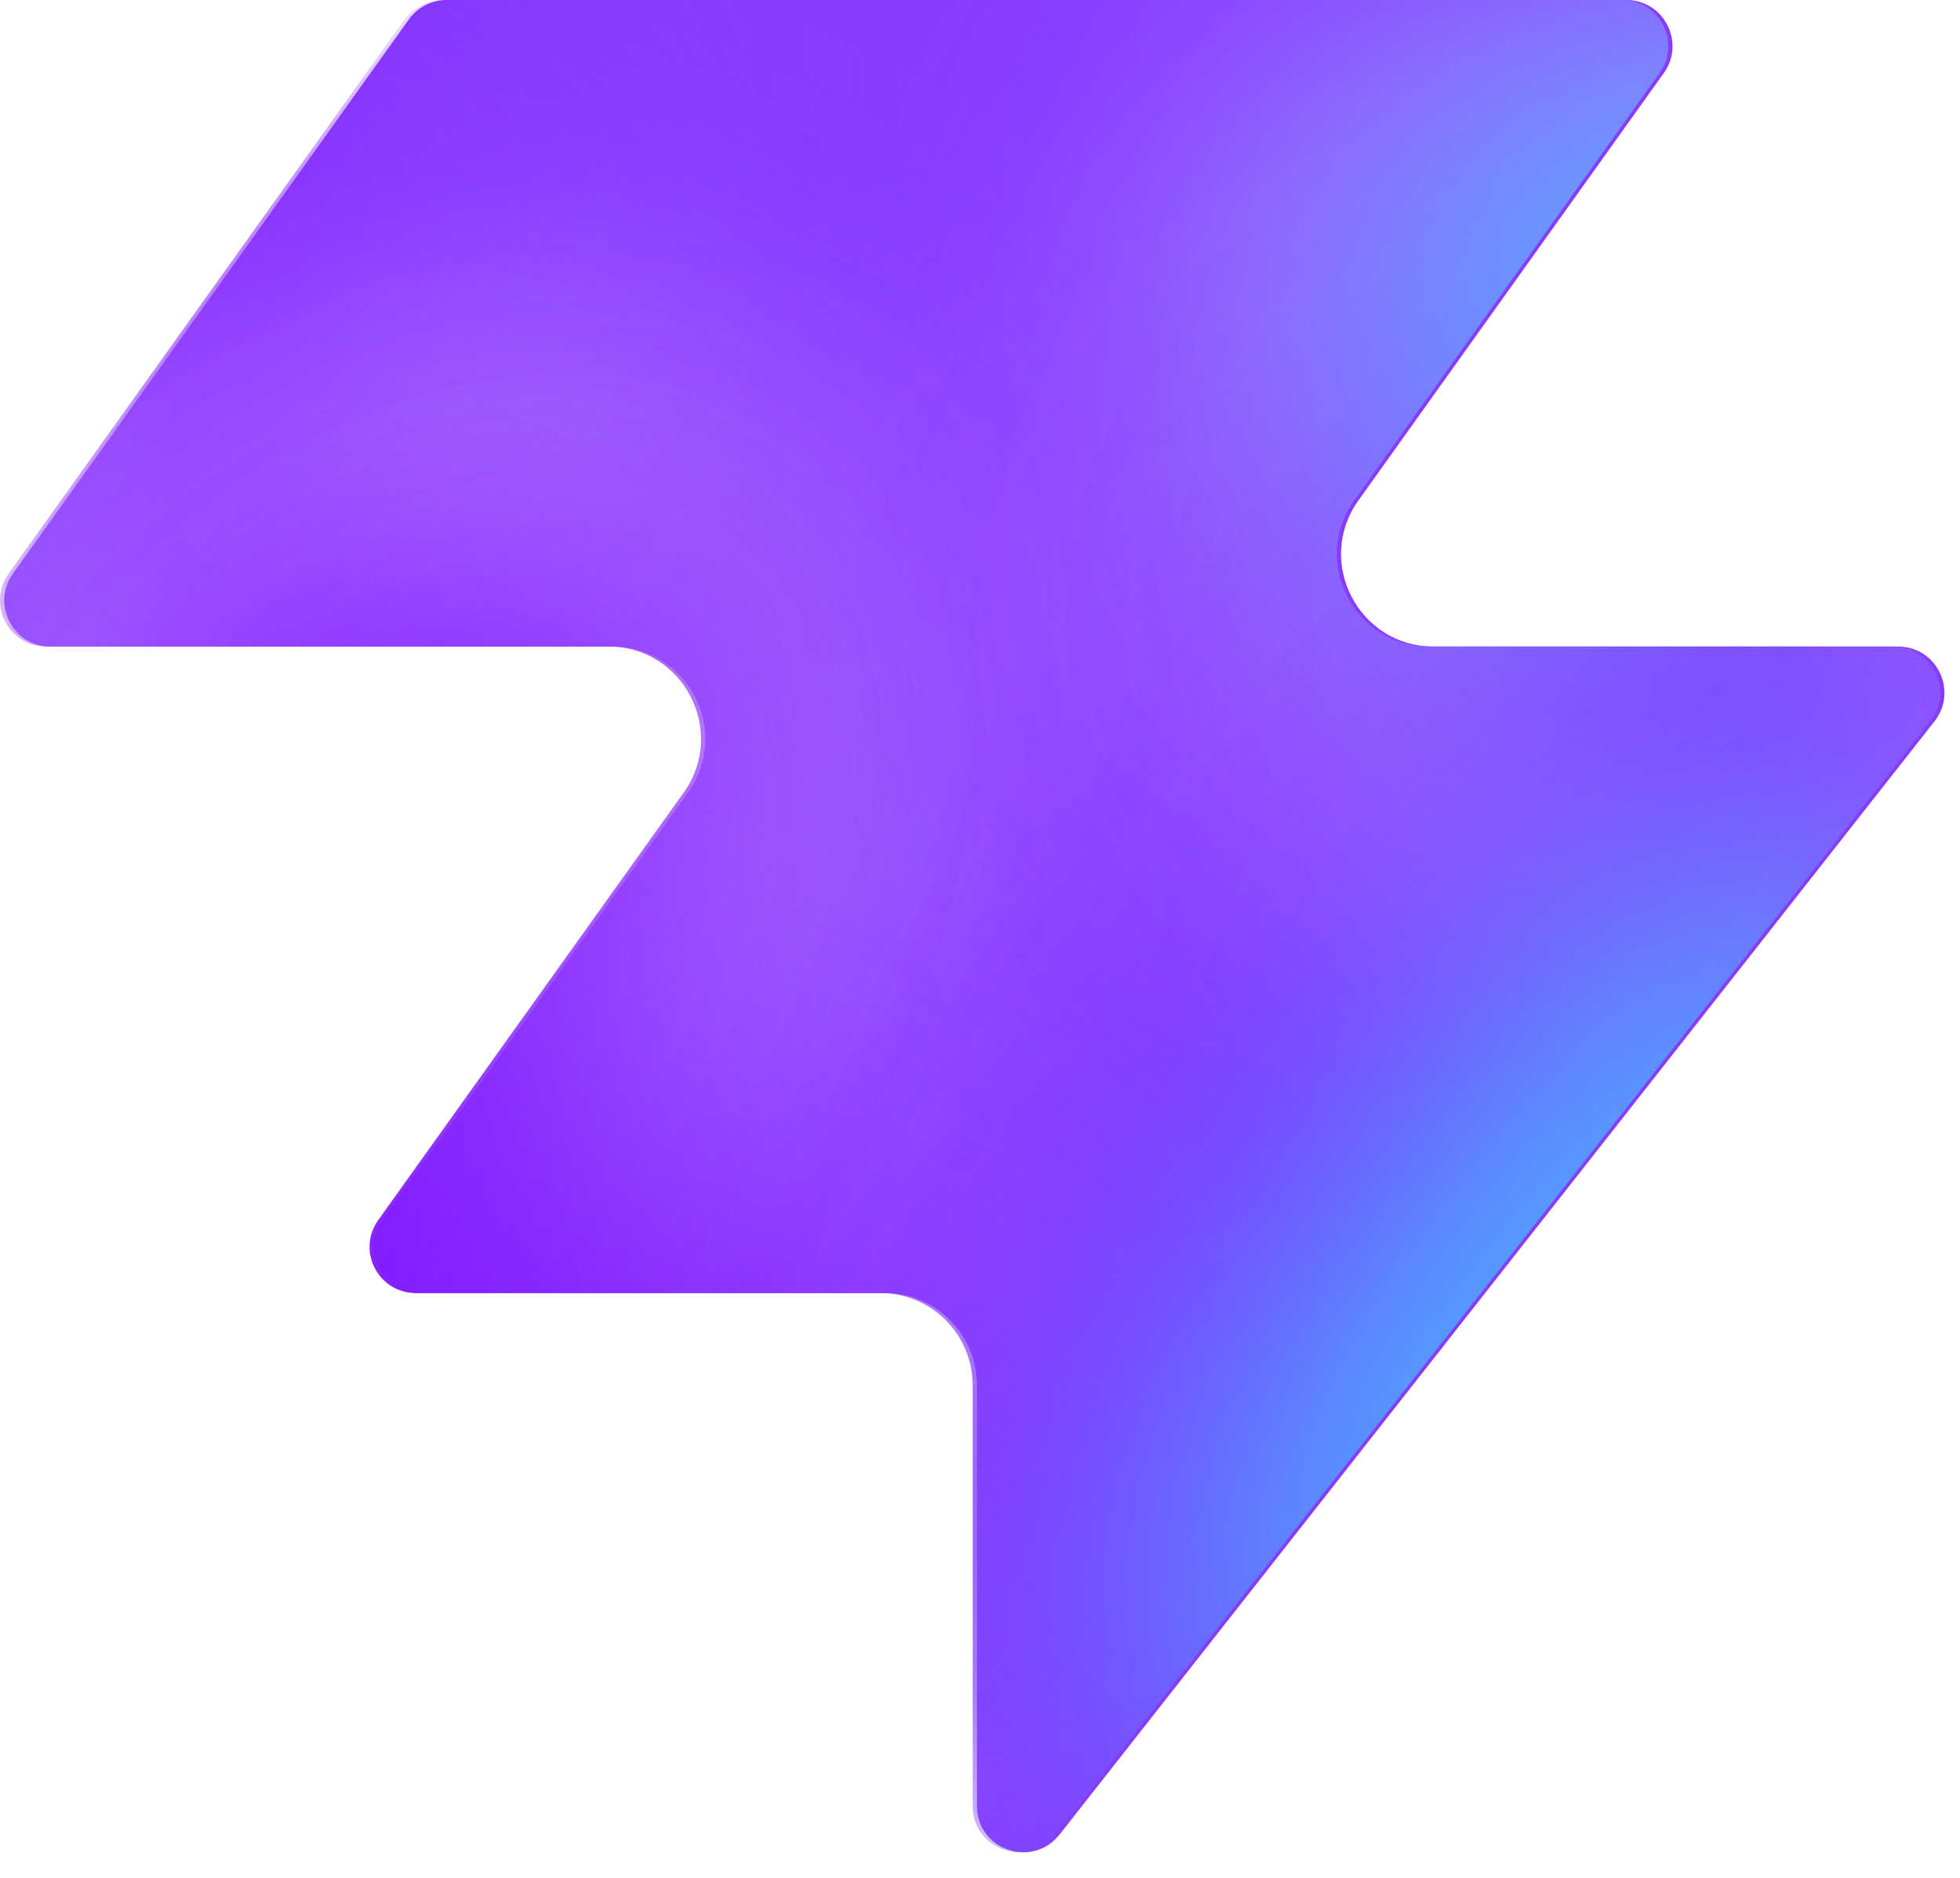
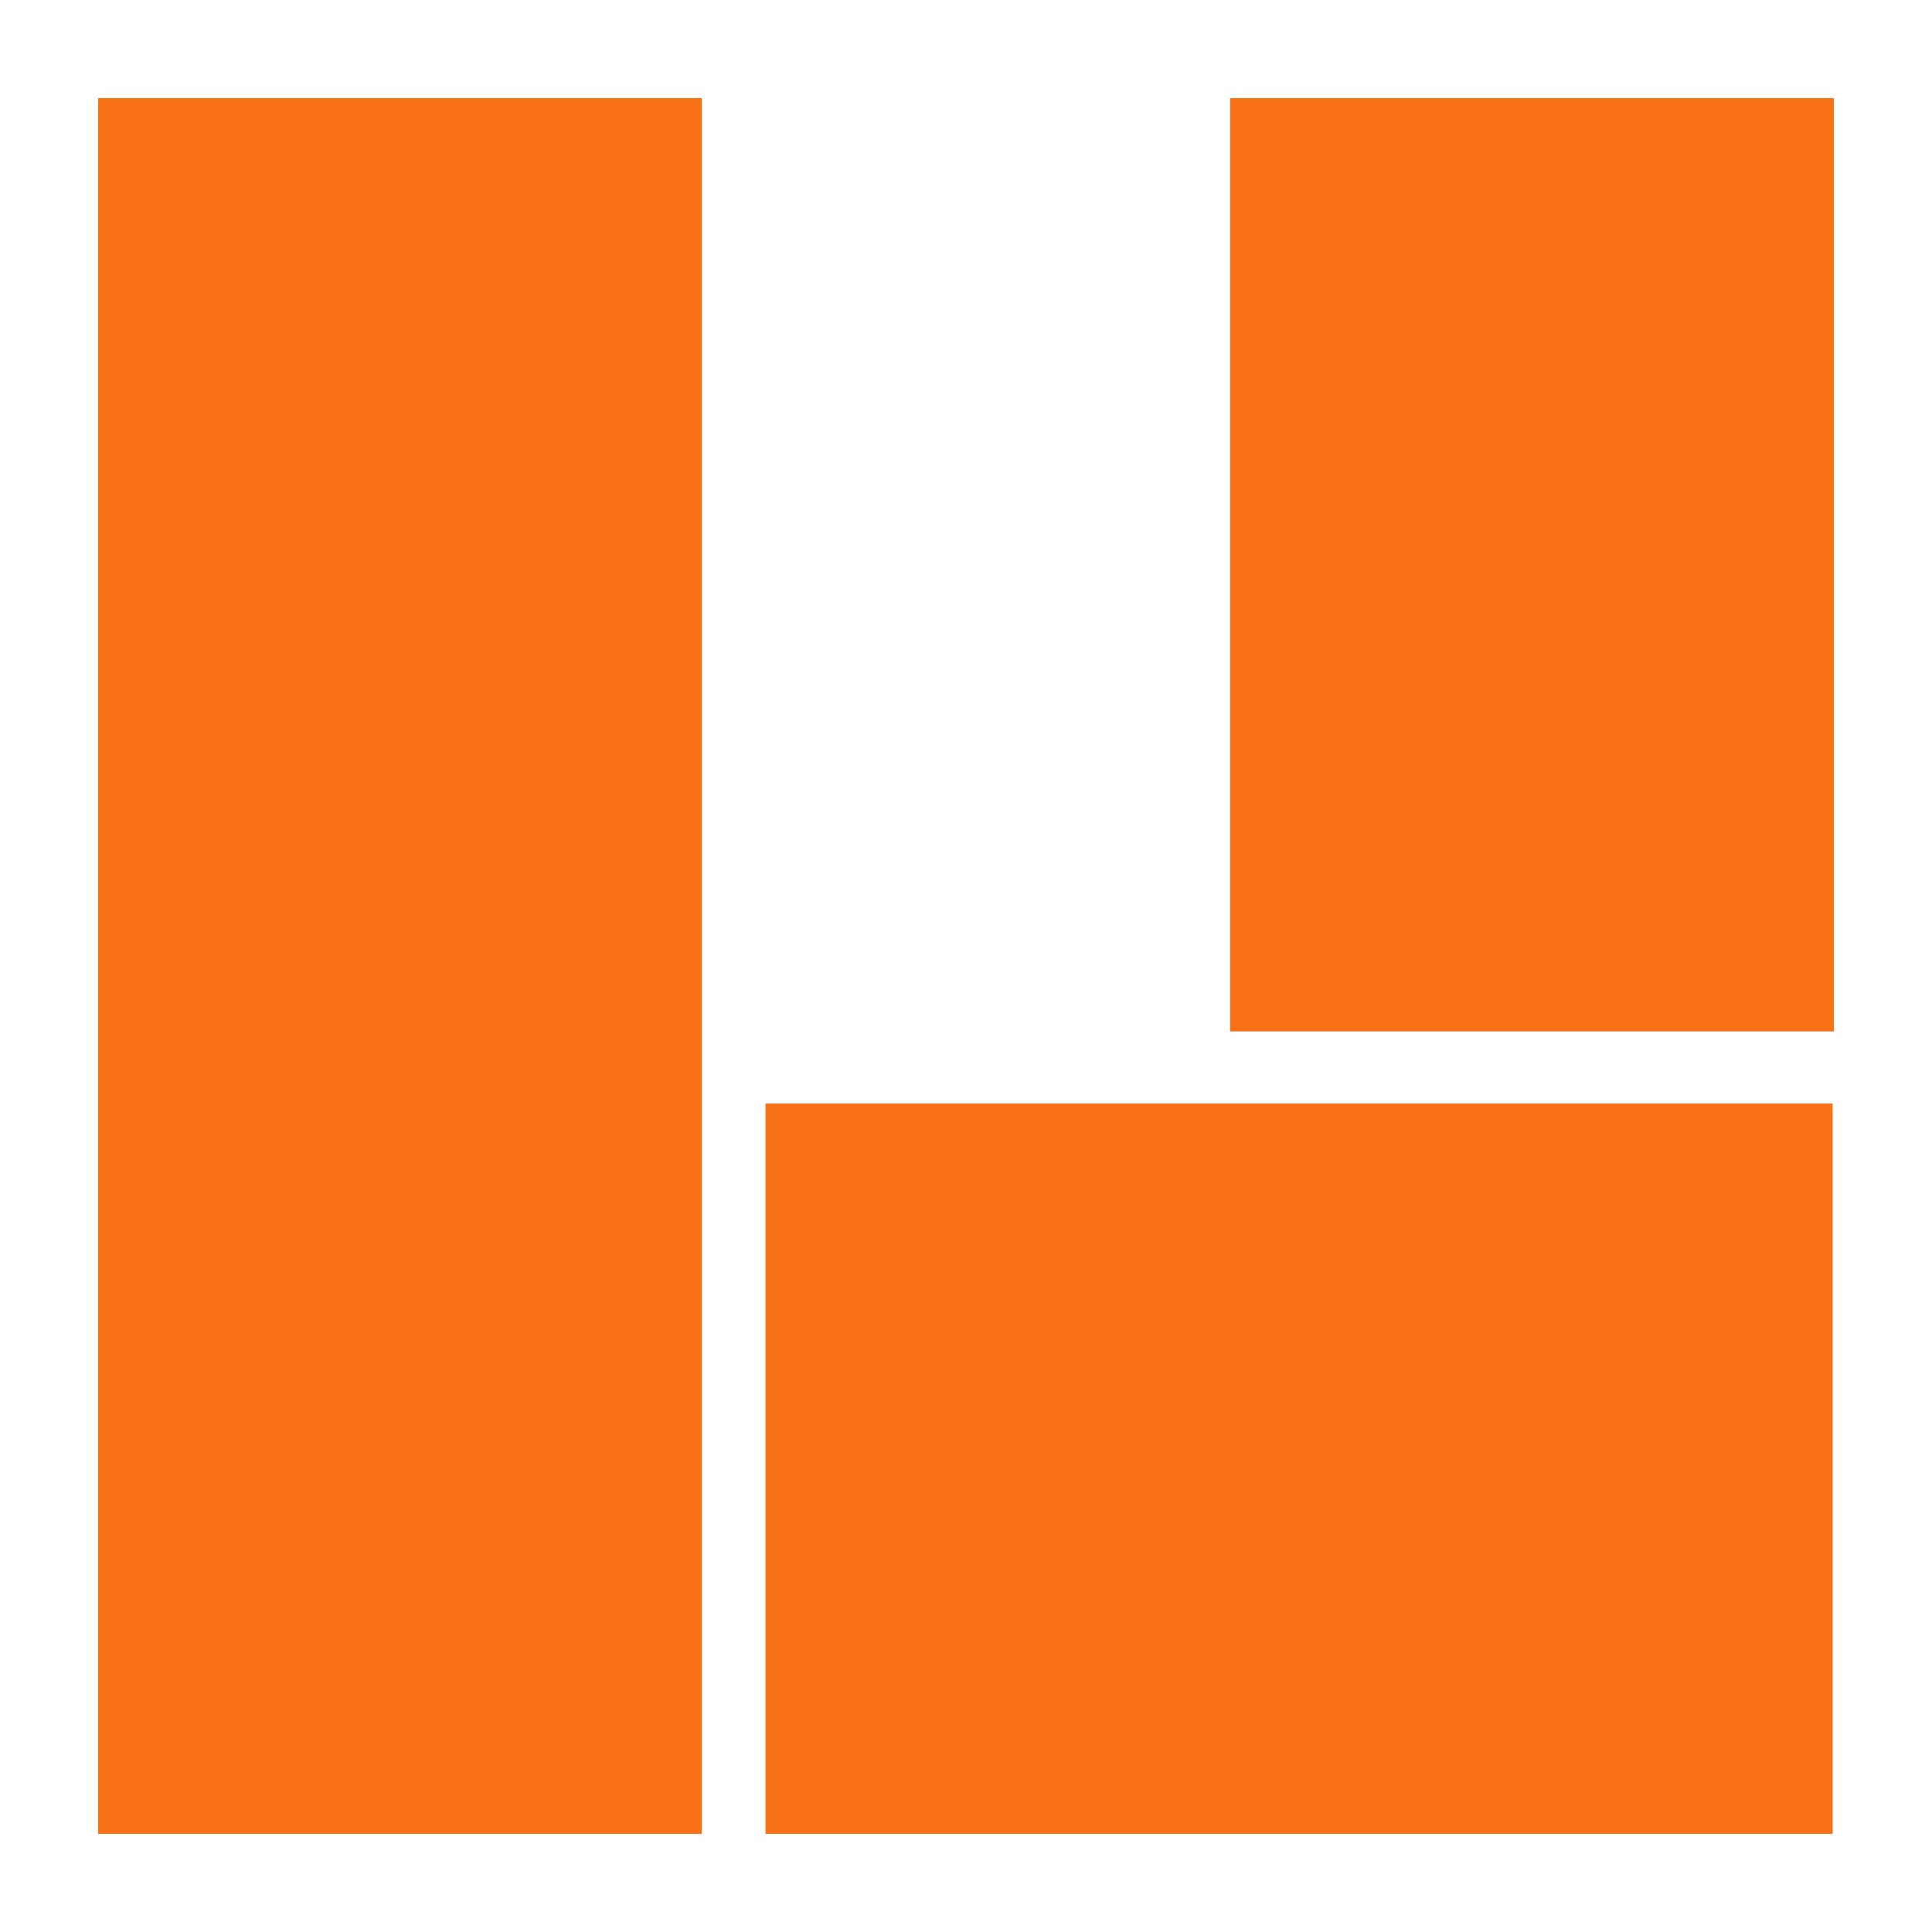
- <svg xmlns="http://www.w3.org/2000/svg" width="48" height="46" fill="none" viewBox="0 0 48 46">
-   <path fill="#863bff" d="M25.946 44.938c-.664.845-2.021.375-2.021-.698V33.937a2.26 2.26 0 0 0-2.262-2.262H10.287c-.92 0-1.456-1.04-.92-1.788l7.48-10.471c1.07-1.497 0-3.578-1.842-3.578H1.237c-.92 0-1.456-1.04-.92-1.788L10.013.474c.214-.297.556-.474.92-.474h28.894c.92 0 1.456 1.04.92 1.788l-7.48 10.471c-1.07 1.498 0 3.579 1.842 3.579h11.377c.943 0 1.473 1.088.89 1.83L25.947 44.94z" style="fill:#863bff;fill:color(display-p3 .525 .23 1);fill-opacity:1" />
-   <mask id="a" width="48" height="46" x="0" y="0" maskUnits="userSpaceOnUse" style="mask-type:alpha">
-     <path fill="#000" d="M25.842 44.938c-.664.844-2.021.375-2.021-.698V33.937a2.26 2.26 0 0 0-2.262-2.262H10.183c-.92 0-1.456-1.04-.92-1.788l7.48-10.471c1.07-1.498 0-3.579-1.842-3.579H1.133c-.92 0-1.456-1.04-.92-1.787L9.91.473c.214-.297.556-.474.92-.474h28.894c.92 0 1.456 1.04.92 1.788l-7.48 10.471c-1.07 1.498 0 3.578 1.842 3.578h11.377c.943 0 1.473 1.088.89 1.832L25.843 44.94z" style="fill:#000;fill-opacity:1" />
-   </mask>
-   <g mask="url(#a)">
-     <g filter="url(#b)">
-       <ellipse cx="5.508" cy="14.704" fill="#ede6ff" rx="5.508" ry="14.704" style="fill:#ede6ff;fill:color(display-p3 .927 .903 1);fill-opacity:1" transform="matrix(.00324 1 1 -.00324 -4.47 31.516)" />
-     </g>
-     <g filter="url(#c)">
-       <ellipse cx="10.399" cy="29.851" fill="#ede6ff" rx="10.399" ry="29.851" style="fill:#ede6ff;fill:color(display-p3 .927 .903 1);fill-opacity:1" transform="matrix(.00324 1 1 -.00324 -39.328 7.883)" />
-     </g>
-     <g filter="url(#d)">
-       <ellipse cx="5.508" cy="30.487" fill="#7e14ff" rx="5.508" ry="30.487" style="fill:#7e14ff;fill:color(display-p3 .492 .077 1);fill-opacity:1" transform="rotate(89.814 -25.913 -14.639)scale(1 -1)" />
-     </g>
-     <g filter="url(#e)">
-       <ellipse cx="5.508" cy="30.599" fill="#7e14ff" rx="5.508" ry="30.599" style="fill:#7e14ff;fill:color(display-p3 .492 .077 1);fill-opacity:1" transform="rotate(89.814 -32.644 -3.334)scale(1 -1)" />
-     </g>
-     <g filter="url(#f)">
-       <ellipse cx="5.508" cy="30.599" fill="#7e14ff" rx="5.508" ry="30.599" style="fill:#7e14ff;fill:color(display-p3 .492 .077 1);fill-opacity:1" transform="matrix(.00324 1 1 -.00324 -34.34 30.47)" />
-     </g>
-     <g filter="url(#g)">
-       <ellipse cx="14.072" cy="22.078" fill="#ede6ff" rx="14.072" ry="22.078" style="fill:#ede6ff;fill:color(display-p3 .927 .903 1);fill-opacity:1" transform="rotate(93.35 24.506 48.493)scale(-1 1)" />
-     </g>
-     <g filter="url(#h)">
-       <ellipse cx="3.47" cy="21.501" fill="#7e14ff" rx="3.47" ry="21.501" style="fill:#7e14ff;fill:color(display-p3 .492 .077 1);fill-opacity:1" transform="rotate(89.009 28.708 47.59)scale(-1 1)" />
-     </g>
-     <g filter="url(#i)">
-       <ellipse cx="3.47" cy="21.501" fill="#7e14ff" rx="3.47" ry="21.501" style="fill:#7e14ff;fill:color(display-p3 .492 .077 1);fill-opacity:1" transform="rotate(89.009 28.708 47.59)scale(-1 1)" />
-     </g>
-     <g filter="url(#j)">
-       <ellipse cx=".387" cy="8.972" fill="#7e14ff" rx="4.407" ry="29.108" style="fill:#7e14ff;fill:color(display-p3 .492 .077 1);fill-opacity:1" transform="rotate(39.51 .387 8.972)" />
-     </g>
-     <g filter="url(#k)">
-       <ellipse cx="47.523" cy="-6.092" fill="#7e14ff" rx="4.407" ry="29.108" style="fill:#7e14ff;fill:color(display-p3 .492 .077 1);fill-opacity:1" transform="rotate(37.892 47.523 -6.092)" />
-     </g>
-     <g filter="url(#l)">
-       <ellipse cx="41.412" cy="6.333" fill="#47bfff" rx="5.971" ry="9.665" style="fill:#47bfff;fill:color(display-p3 .28 .748 1);fill-opacity:1" transform="rotate(37.892 41.412 6.333)" />
-     </g>
-     <g filter="url(#m)">
-       <ellipse cx="-1.879" cy="38.332" fill="#7e14ff" rx="4.407" ry="29.108" style="fill:#7e14ff;fill:color(display-p3 .492 .077 1);fill-opacity:1" transform="rotate(37.892 -1.88 38.332)" />
-     </g>
-     <g filter="url(#n)">
-       <ellipse cx="-1.879" cy="38.332" fill="#7e14ff" rx="4.407" ry="29.108" style="fill:#7e14ff;fill:color(display-p3 .492 .077 1);fill-opacity:1" transform="rotate(37.892 -1.88 38.332)" />
-     </g>
-     <g filter="url(#o)">
-       <ellipse cx="35.651" cy="29.907" fill="#7e14ff" rx="4.407" ry="29.108" style="fill:#7e14ff;fill:color(display-p3 .492 .077 1);fill-opacity:1" transform="rotate(37.892 35.651 29.907)" />
-     </g>
-     <g filter="url(#p)">
-       <ellipse cx="38.418" cy="32.4" fill="#47bfff" rx="5.971" ry="15.297" style="fill:#47bfff;fill:color(display-p3 .28 .748 1);fill-opacity:1" transform="rotate(37.892 38.418 32.4)" />
+ <svg xmlns="http://www.w3.org/2000/svg" width="256" zoomAndPan="magnify" viewBox="0 0 192 192" height="256" preserveAspectRatio="xMidYMid meet" version="1.0">
+   <defs>
+     <clipPath id="338a65acb7">
+       <path d="M 76.078 109.66 L 182.25 109.66 L 182.25 182.25 L 76.078 182.25 Z M 76.078 109.66 " clip-rule="nonzero" />
+     </clipPath>
+     <clipPath id="39f2553c3b">
+       <path d="M 0.078 0.66 L 106.25 0.66 L 106.25 73.25 L 0.078 73.25 Z M 0.078 0.66 " clip-rule="nonzero" />
+     </clipPath>
+     <clipPath id="966cc23dae">
+       <rect x="0" width="107" y="0" height="74" />
+     </clipPath>
+     <clipPath id="2ec4680c07">
+       <path d="M 122.25 9.75 L 182.25 9.75 L 182.25 102.504 L 122.25 102.504 Z M 122.25 9.75 " clip-rule="nonzero" />
+     </clipPath>
+     <clipPath id="01af563b1d">
+       <path d="M 0.25 0.75 L 60.25 0.75 L 60.25 93.504 L 0.25 93.504 Z M 0.25 0.75 " clip-rule="nonzero" />
+     </clipPath>
+     <clipPath id="c8b036f9e5">
+       <rect x="0" width="61" y="0" height="94" />
+     </clipPath>
+     <clipPath id="78248eeb00">
+       <path d="M 9.75 9.75 L 69.75 9.75 L 69.75 182.25 L 9.75 182.25 Z M 9.75 9.75 " clip-rule="nonzero" />
+     </clipPath>
+     <clipPath id="c7e5c22bc7">
+       <path d="M 0.75 0.75 L 60.75 0.75 L 60.75 173.25 L 0.75 173.25 Z M 0.75 0.75 " clip-rule="nonzero" />
+     </clipPath>
+     <clipPath id="c4fc0c0903">
+       <rect x="0" width="61" y="0" height="174" />
+     </clipPath>
+   </defs>
+   <g clip-path="url(#338a65acb7)">
+     <g transform="matrix(1, 0, 0, 1, 76, 109)">
+       <g clip-path="url(#966cc23dae)">
+         <g clip-path="url(#39f2553c3b)">
+           <path fill="#f97316" d="M 0.078 0.66 L 106.129 0.66 L 106.129 73.25 L 0.078 73.25 Z M 0.078 0.66 " fill-opacity="1" fill-rule="nonzero" />
+         </g>
+       </g>
    </g>
  </g>
-   <defs>
-     <filter id="b" width="60.045" height="41.654" x="-19.77" y="16.149" color-interpolation-filters="sRGB" filterUnits="userSpaceOnUse">
-       <feFlood flood-opacity="0" result="BackgroundImageFix" />
-       <feBlend in="SourceGraphic" in2="BackgroundImageFix" result="shape" />
-       <feGaussianBlur result="effect1_foregroundBlur_2002_17158" stdDeviation="7.659" />
-     </filter>
-     <filter id="c" width="90.34" height="51.437" x="-54.613" y="-7.533" color-interpolation-filters="sRGB" filterUnits="userSpaceOnUse">
-       <feFlood flood-opacity="0" result="BackgroundImageFix" />
-       <feBlend in="SourceGraphic" in2="BackgroundImageFix" result="shape" />
-       <feGaussianBlur result="effect1_foregroundBlur_2002_17158" stdDeviation="7.659" />
-     </filter>
-     <filter id="d" width="79.355" height="29.4" x="-49.64" y="2.03" color-interpolation-filters="sRGB" filterUnits="userSpaceOnUse">
-       <feFlood flood-opacity="0" result="BackgroundImageFix" />
-       <feBlend in="SourceGraphic" in2="BackgroundImageFix" result="shape" />
-       <feGaussianBlur result="effect1_foregroundBlur_2002_17158" stdDeviation="4.596" />
-     </filter>
-     <filter id="e" width="79.579" height="29.4" x="-45.045" y="20.029" color-interpolation-filters="sRGB" filterUnits="userSpaceOnUse">
-       <feFlood flood-opacity="0" result="BackgroundImageFix" />
-       <feBlend in="SourceGraphic" in2="BackgroundImageFix" result="shape" />
-       <feGaussianBlur result="effect1_foregroundBlur_2002_17158" stdDeviation="4.596" />
-     </filter>
-     <filter id="f" width="79.579" height="29.4" x="-43.513" y="21.178" color-interpolation-filters="sRGB" filterUnits="userSpaceOnUse">
-       <feFlood flood-opacity="0" result="BackgroundImageFix" />
-       <feBlend in="SourceGraphic" in2="BackgroundImageFix" result="shape" />
-       <feGaussianBlur result="effect1_foregroundBlur_2002_17158" stdDeviation="4.596" />
-     </filter>
-     <filter id="g" width="74.749" height="58.852" x="15.756" y="-17.901" color-interpolation-filters="sRGB" filterUnits="userSpaceOnUse">
-       <feFlood flood-opacity="0" result="BackgroundImageFix" />
-       <feBlend in="SourceGraphic" in2="BackgroundImageFix" result="shape" />
-       <feGaussianBlur result="effect1_foregroundBlur_2002_17158" stdDeviation="7.659" />
-     </filter>
-     <filter id="h" width="61.377" height="25.362" x="23.548" y="2.284" color-interpolation-filters="sRGB" filterUnits="userSpaceOnUse">
-       <feFlood flood-opacity="0" result="BackgroundImageFix" />
-       <feBlend in="SourceGraphic" in2="BackgroundImageFix" result="shape" />
-       <feGaussianBlur result="effect1_foregroundBlur_2002_17158" stdDeviation="4.596" />
-     </filter>
-     <filter id="i" width="61.377" height="25.362" x="23.548" y="2.284" color-interpolation-filters="sRGB" filterUnits="userSpaceOnUse">
-       <feFlood flood-opacity="0" result="BackgroundImageFix" />
-       <feBlend in="SourceGraphic" in2="BackgroundImageFix" result="shape" />
-       <feGaussianBlur result="effect1_foregroundBlur_2002_17158" stdDeviation="4.596" />
-     </filter>
-     <filter id="j" width="56.045" height="63.649" x="-27.636" y="-22.853" color-interpolation-filters="sRGB" filterUnits="userSpaceOnUse">
-       <feFlood flood-opacity="0" result="BackgroundImageFix" />
-       <feBlend in="SourceGraphic" in2="BackgroundImageFix" result="shape" />
-       <feGaussianBlur result="effect1_foregroundBlur_2002_17158" stdDeviation="4.596" />
-     </filter>
-     <filter id="k" width="54.814" height="64.646" x="20.116" y="-38.415" color-interpolation-filters="sRGB" filterUnits="userSpaceOnUse">
-       <feFlood flood-opacity="0" result="BackgroundImageFix" />
-       <feBlend in="SourceGraphic" in2="BackgroundImageFix" result="shape" />
-       <feGaussianBlur result="effect1_foregroundBlur_2002_17158" stdDeviation="4.596" />
-     </filter>
-     <filter id="l" width="33.541" height="35.313" x="24.641" y="-11.323" color-interpolation-filters="sRGB" filterUnits="userSpaceOnUse">
-       <feFlood flood-opacity="0" result="BackgroundImageFix" />
-       <feBlend in="SourceGraphic" in2="BackgroundImageFix" result="shape" />
-       <feGaussianBlur result="effect1_foregroundBlur_2002_17158" stdDeviation="4.596" />
-     </filter>
-     <filter id="m" width="54.814" height="64.646" x="-29.286" y="6.009" color-interpolation-filters="sRGB" filterUnits="userSpaceOnUse">
-       <feFlood flood-opacity="0" result="BackgroundImageFix" />
-       <feBlend in="SourceGraphic" in2="BackgroundImageFix" result="shape" />
-       <feGaussianBlur result="effect1_foregroundBlur_2002_17158" stdDeviation="4.596" />
-     </filter>
-     <filter id="n" width="54.814" height="64.646" x="-29.286" y="6.009" color-interpolation-filters="sRGB" filterUnits="userSpaceOnUse">
-       <feFlood flood-opacity="0" result="BackgroundImageFix" />
-       <feBlend in="SourceGraphic" in2="BackgroundImageFix" result="shape" />
-       <feGaussianBlur result="effect1_foregroundBlur_2002_17158" stdDeviation="4.596" />
-     </filter>
-     <filter id="o" width="54.814" height="64.646" x="8.244" y="-2.416" color-interpolation-filters="sRGB" filterUnits="userSpaceOnUse">
-       <feFlood flood-opacity="0" result="BackgroundImageFix" />
-       <feBlend in="SourceGraphic" in2="BackgroundImageFix" result="shape" />
-       <feGaussianBlur result="effect1_foregroundBlur_2002_17158" stdDeviation="4.596" />
-     </filter>
-     <filter id="p" width="39.409" height="43.623" x="18.713" y="10.588" color-interpolation-filters="sRGB" filterUnits="userSpaceOnUse">
-       <feFlood flood-opacity="0" result="BackgroundImageFix" />
-       <feBlend in="SourceGraphic" in2="BackgroundImageFix" result="shape" />
-       <feGaussianBlur result="effect1_foregroundBlur_2002_17158" stdDeviation="4.596" />
-     </filter>
-   </defs>
+   <g clip-path="url(#2ec4680c07)">
+     <g transform="matrix(1, 0, 0, 1, 122, 9)">
+       <g clip-path="url(#c8b036f9e5)">
+         <g clip-path="url(#01af563b1d)">
+           <path fill="#f97316" d="M 0.25 0.75 L 60.25 0.75 L 60.25 93.562 L 0.25 93.562 Z M 0.25 0.75 " fill-opacity="1" fill-rule="nonzero" />
+         </g>
+       </g>
+     </g>
+   </g>
+   <g clip-path="url(#78248eeb00)">
+     <g transform="matrix(1, 0, 0, 1, 9, 9)">
+       <g clip-path="url(#c4fc0c0903)">
+         <g clip-path="url(#c7e5c22bc7)">
+           <path fill="#f97316" d="M 0.75 0.75 L 60.75 0.75 L 60.75 173.25 L 0.75 173.25 Z M 0.75 0.75 " fill-opacity="1" fill-rule="nonzero" />
+         </g>
+       </g>
+     </g>
+   </g>
</svg>
